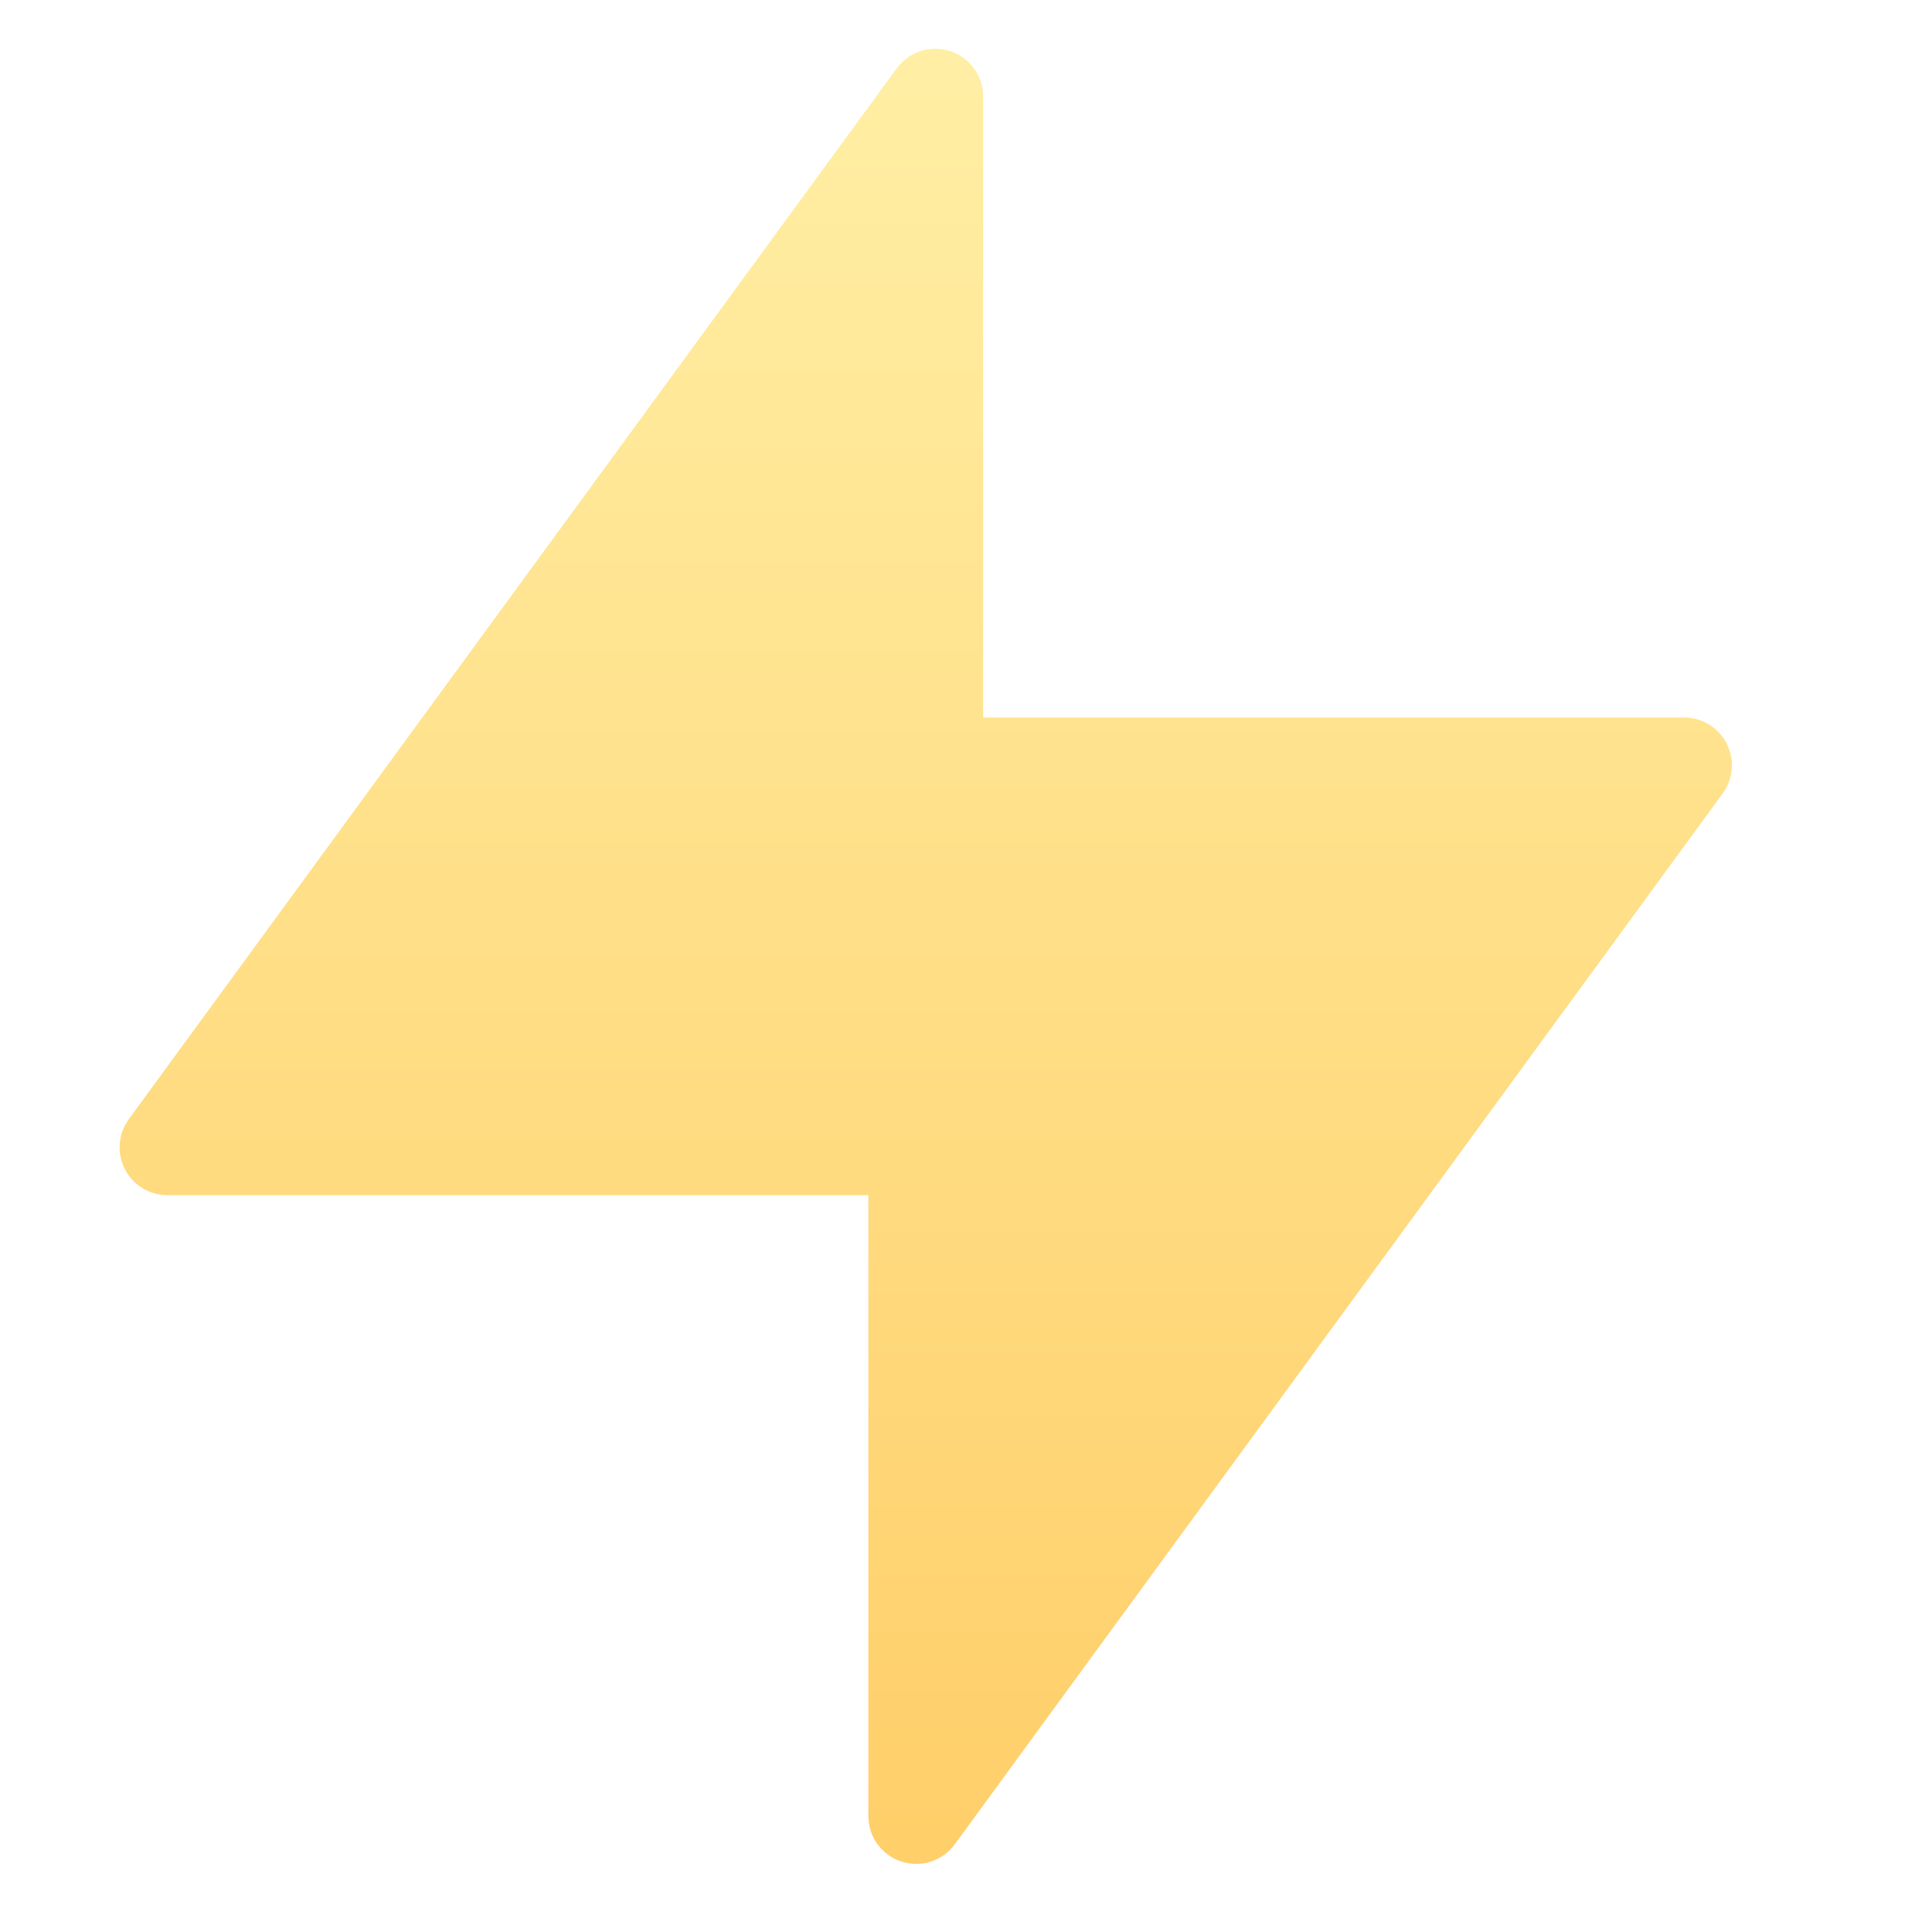
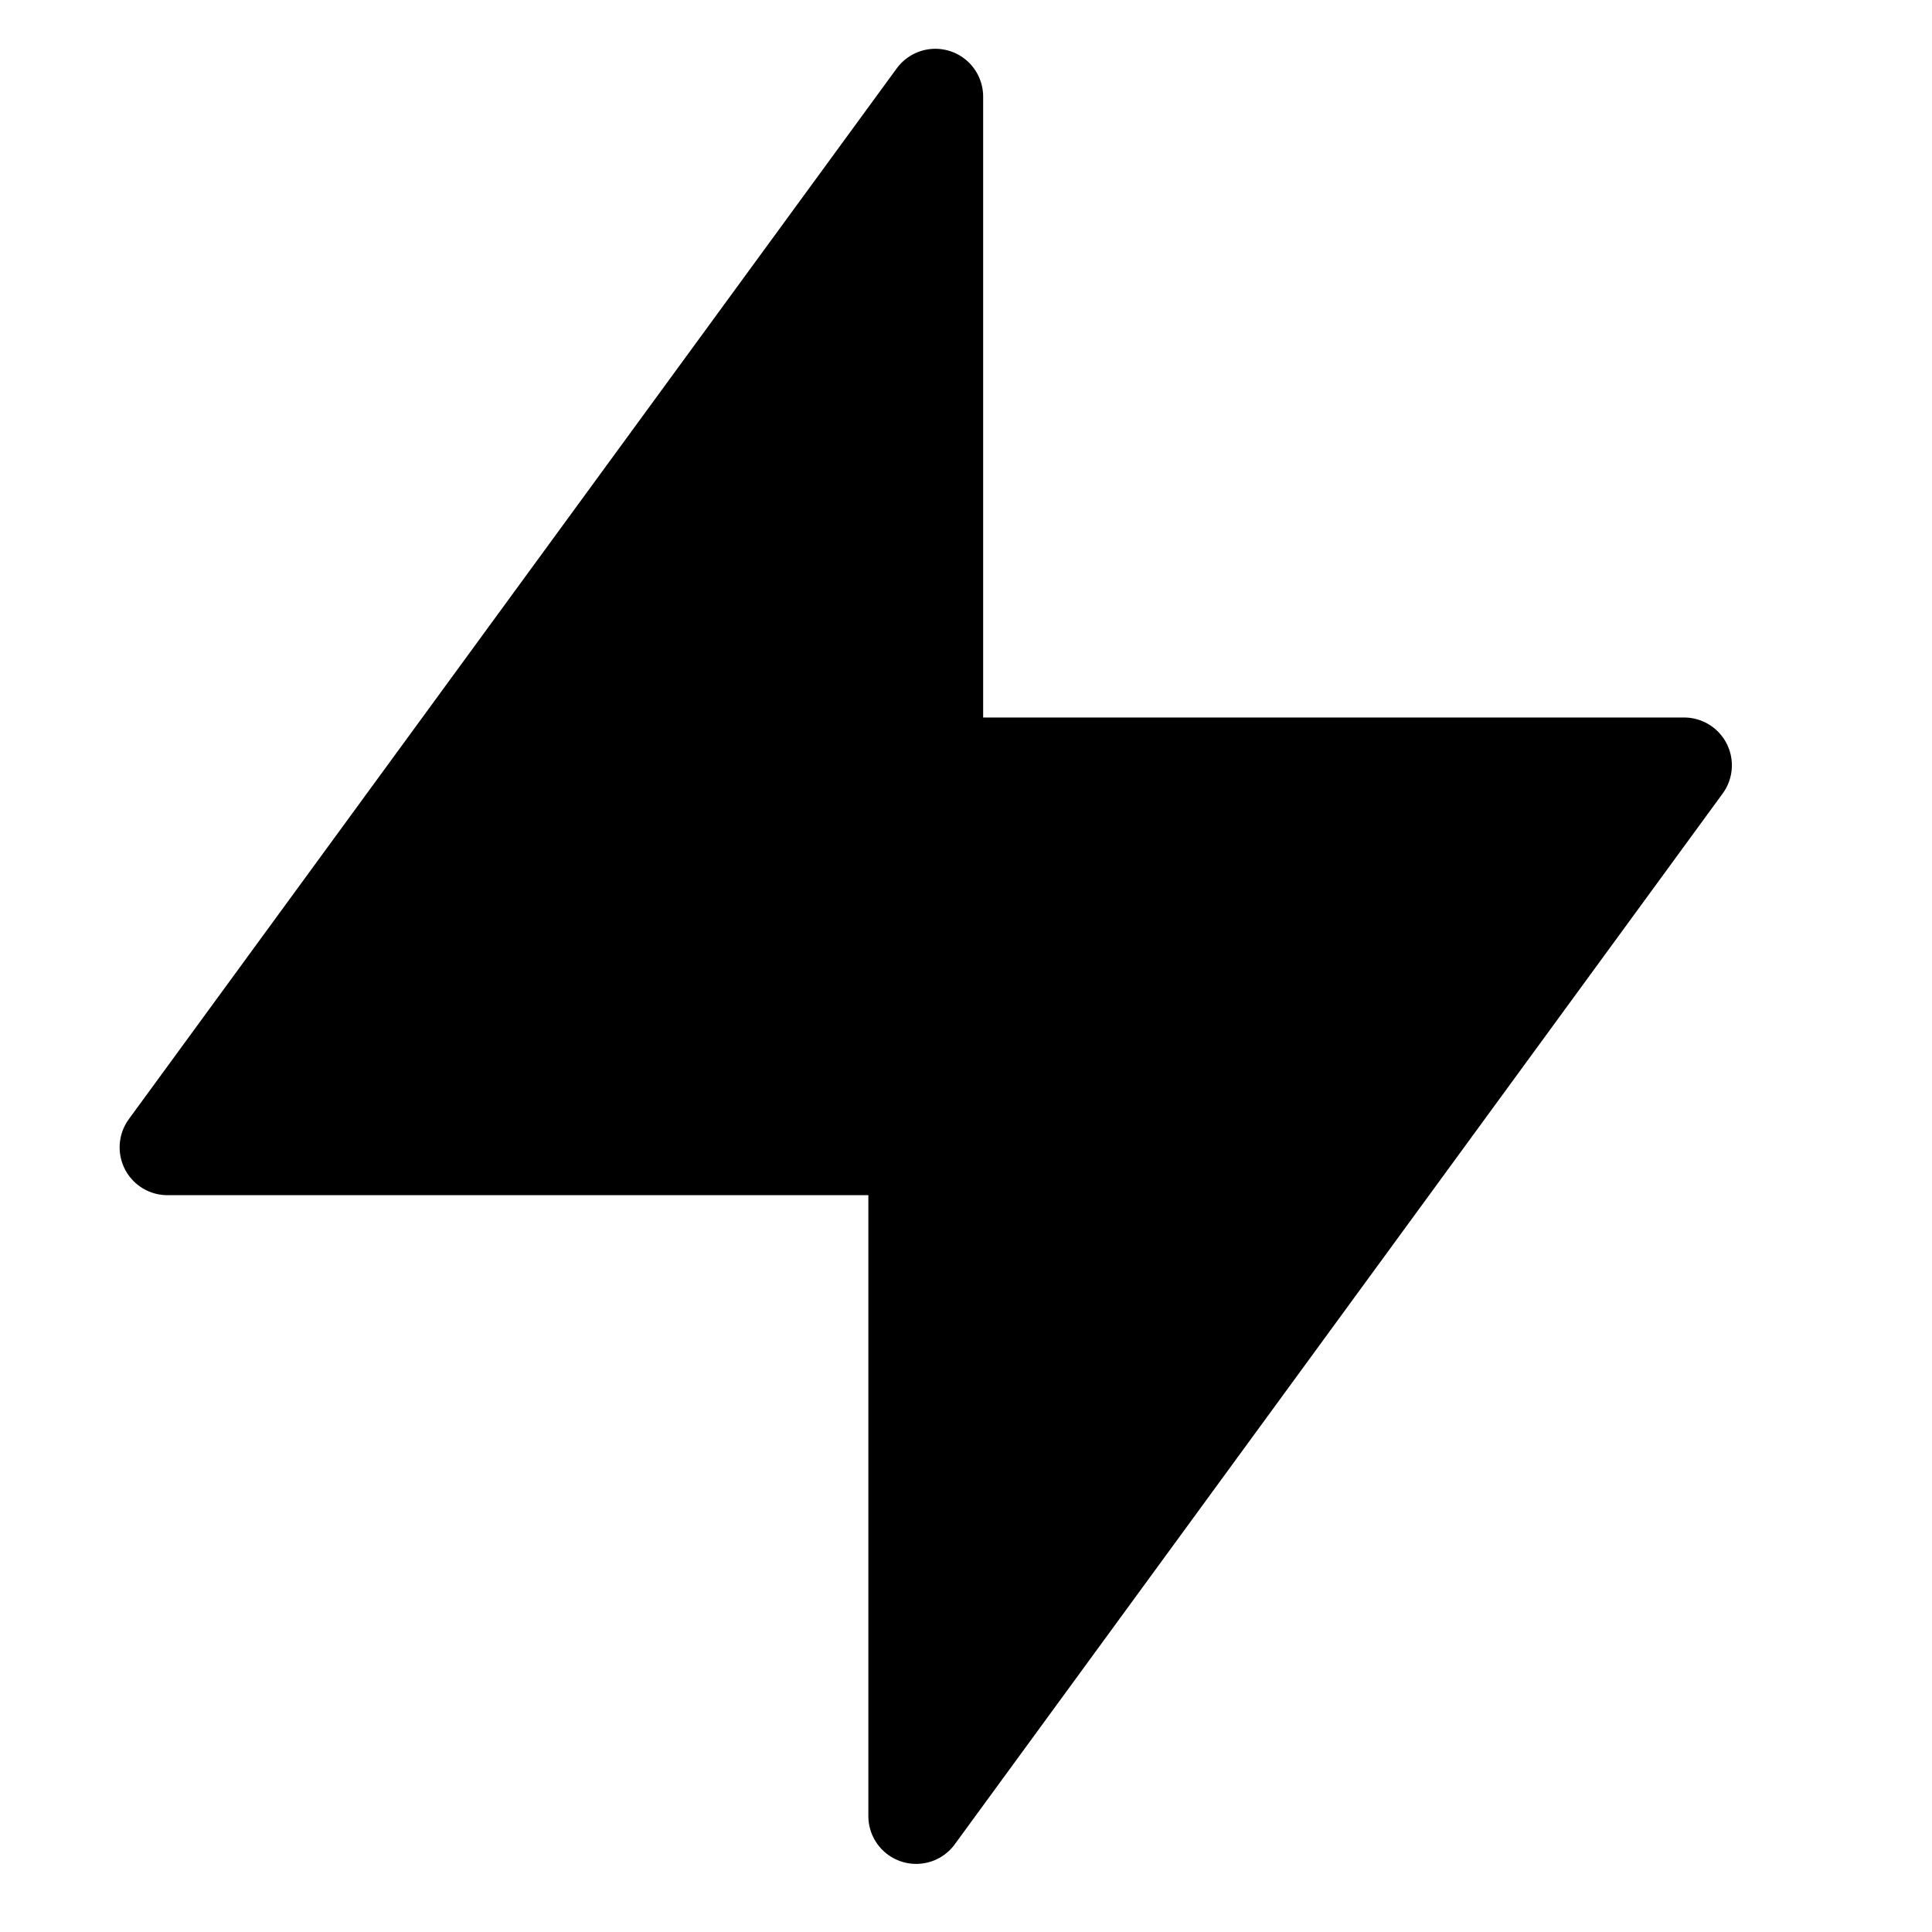
<svg xmlns="http://www.w3.org/2000/svg" width="24px" height="24px" viewBox="0 0 24 24" version="1.1">
-   <defs>
-     <linearGradient x1="50%" y1="-2.48949813e-15%" x2="50%" y2="100%" id="linearGradient-1">
-       <stop stop-color="#FFEEA3" offset="0%" />
-       <stop stop-color="#FFCF6A" offset="100%" />
-     </linearGradient>
-   </defs>
  <g id="logo" stroke="none" stroke-width="1" fill="none" fill-rule="evenodd" stroke-linecap="round" stroke-linejoin="round">
-     <g id="zap-gradient" transform="translate(1, 0)" fill="url(#linearGradient-1)" stroke="url(#linearGradient-1)" stroke-width="1.188">
-       <path d="M10.619,9.507 L19.92,9.507 L10.381,22.56 L10.381,14.253 L1.08,14.253 L10.619,1.2 L10.619,9.507 Z" id="zap" />
+     <g id="zap" transform="translate(1, 0)" fill="#000000" stroke="#000000" stroke-width="1.188">
+       <path d="M10.619,9.507 L19.92,9.507 L10.381,22.56 L10.381,14.253 L1.08,14.253 L10.619,1.2 L10.619,9.507 Z" />
    </g>
  </g>
</svg>
